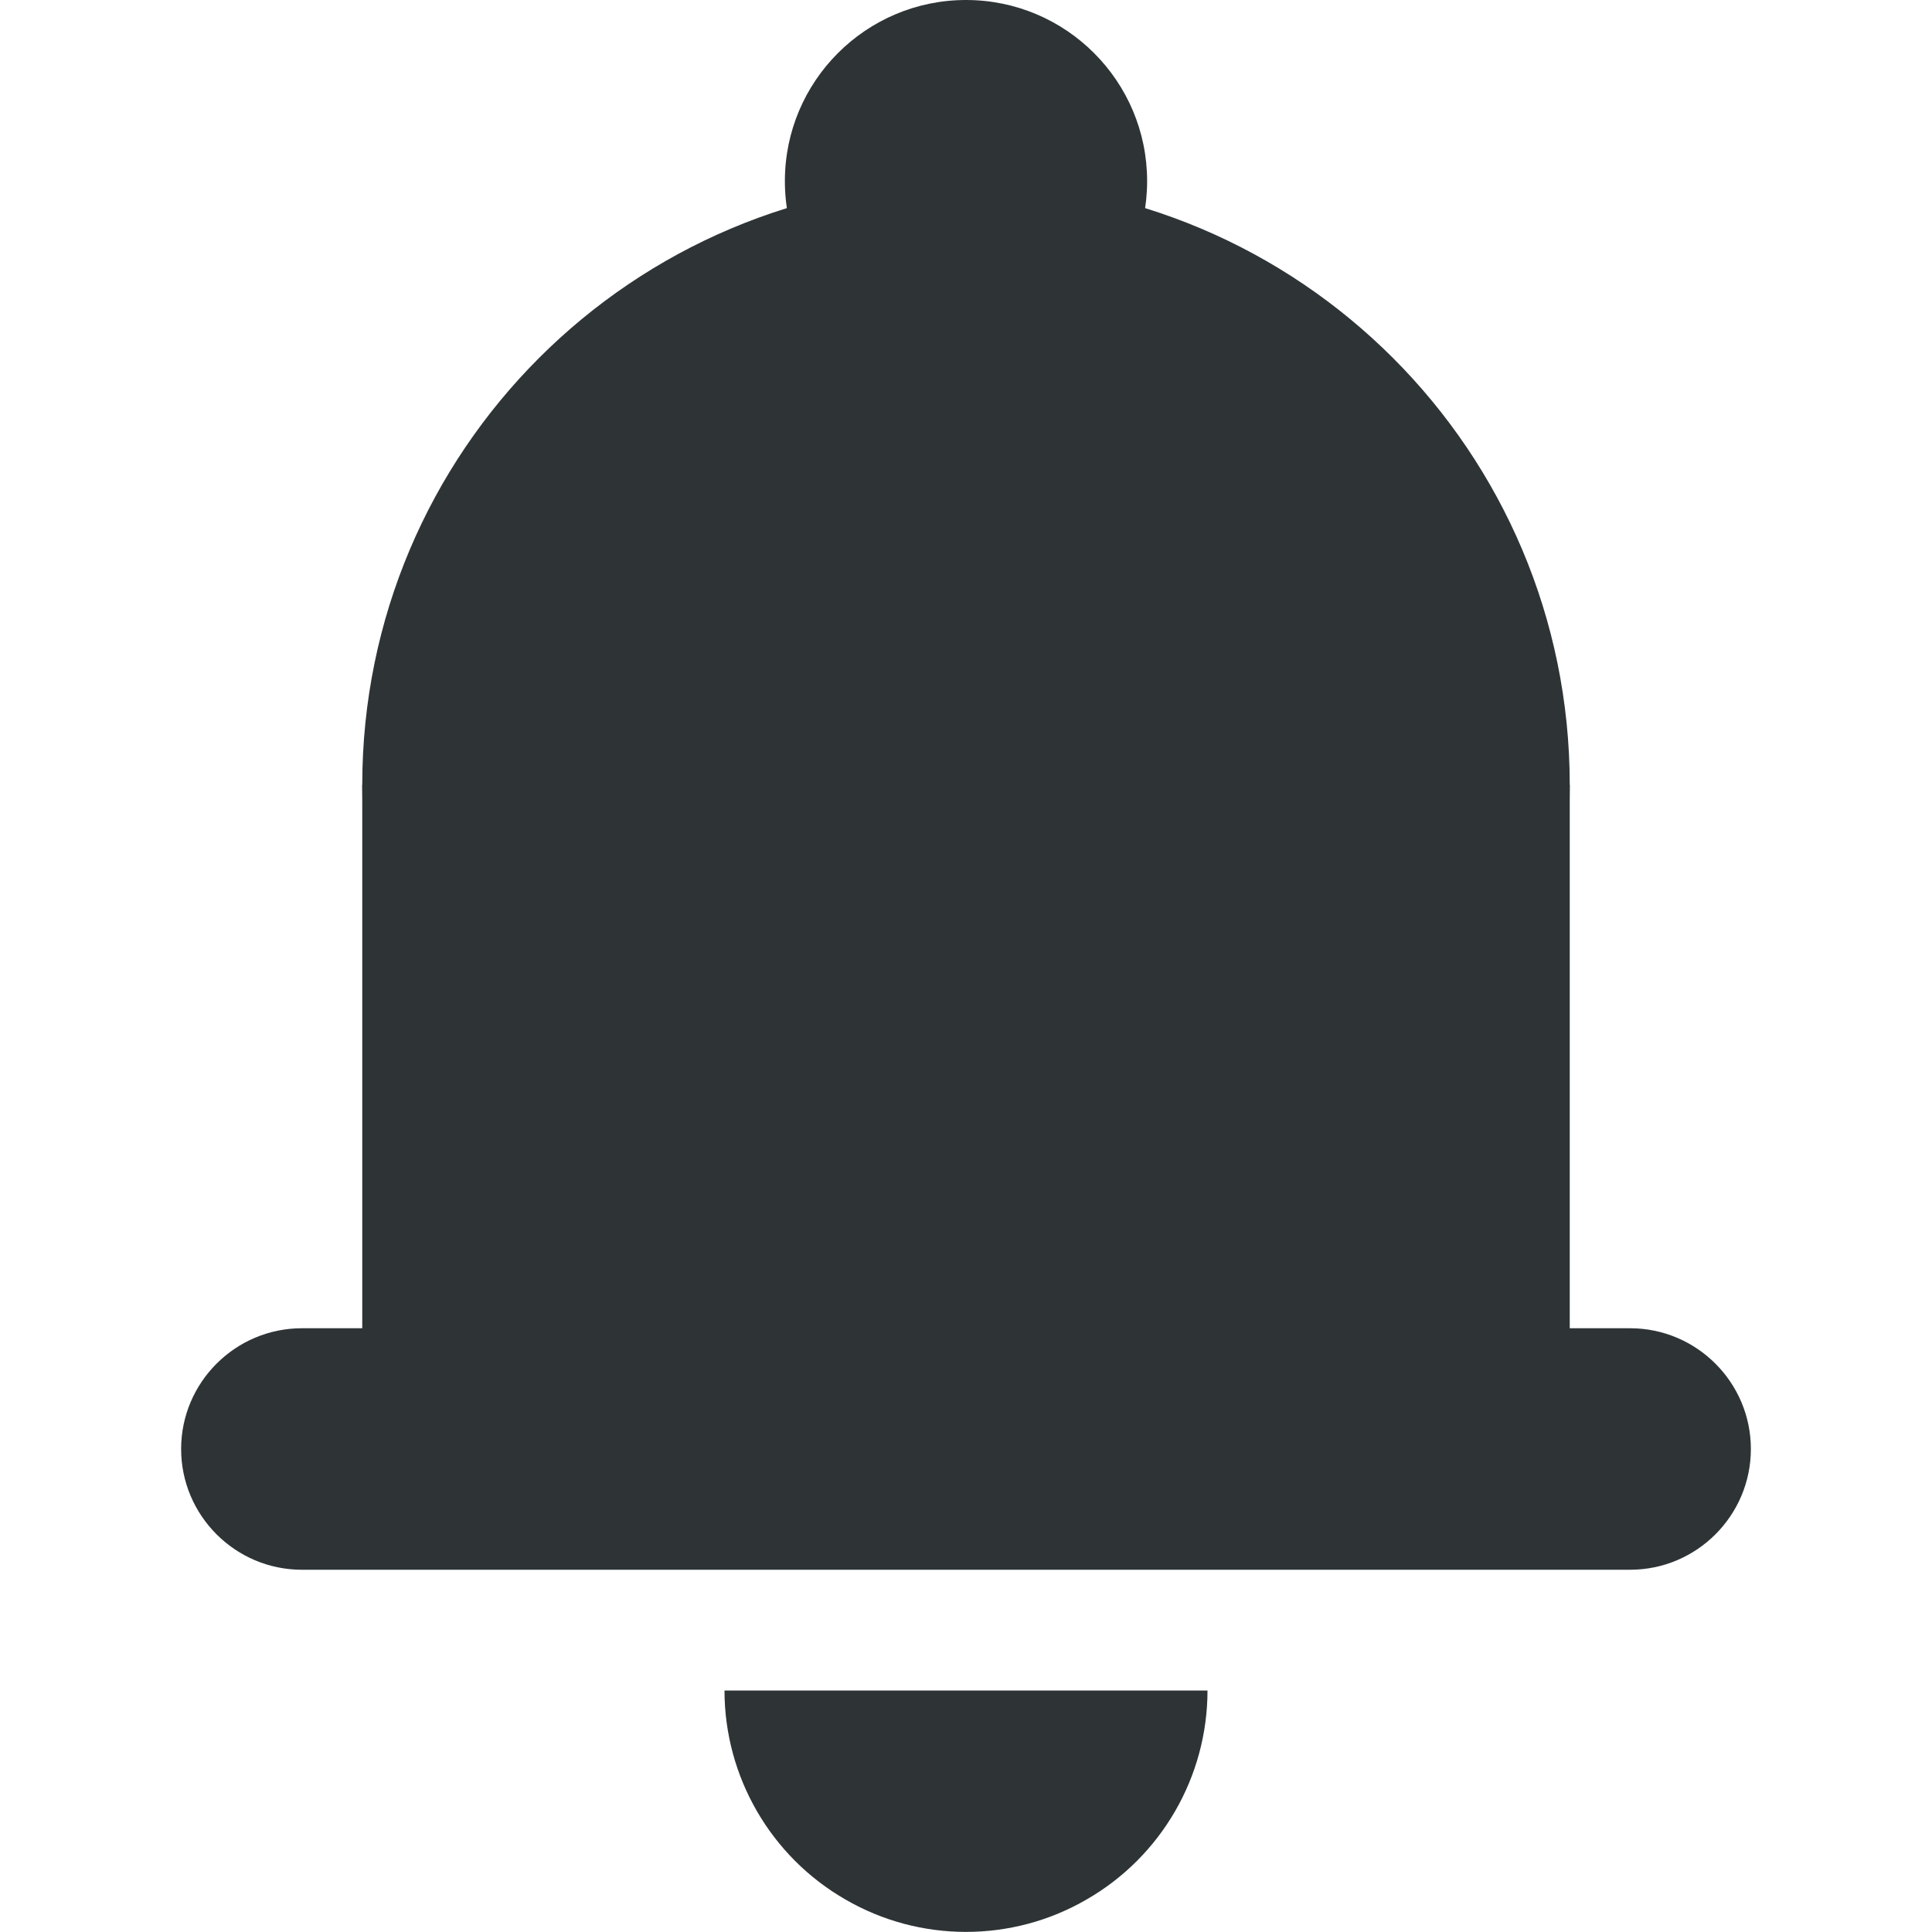
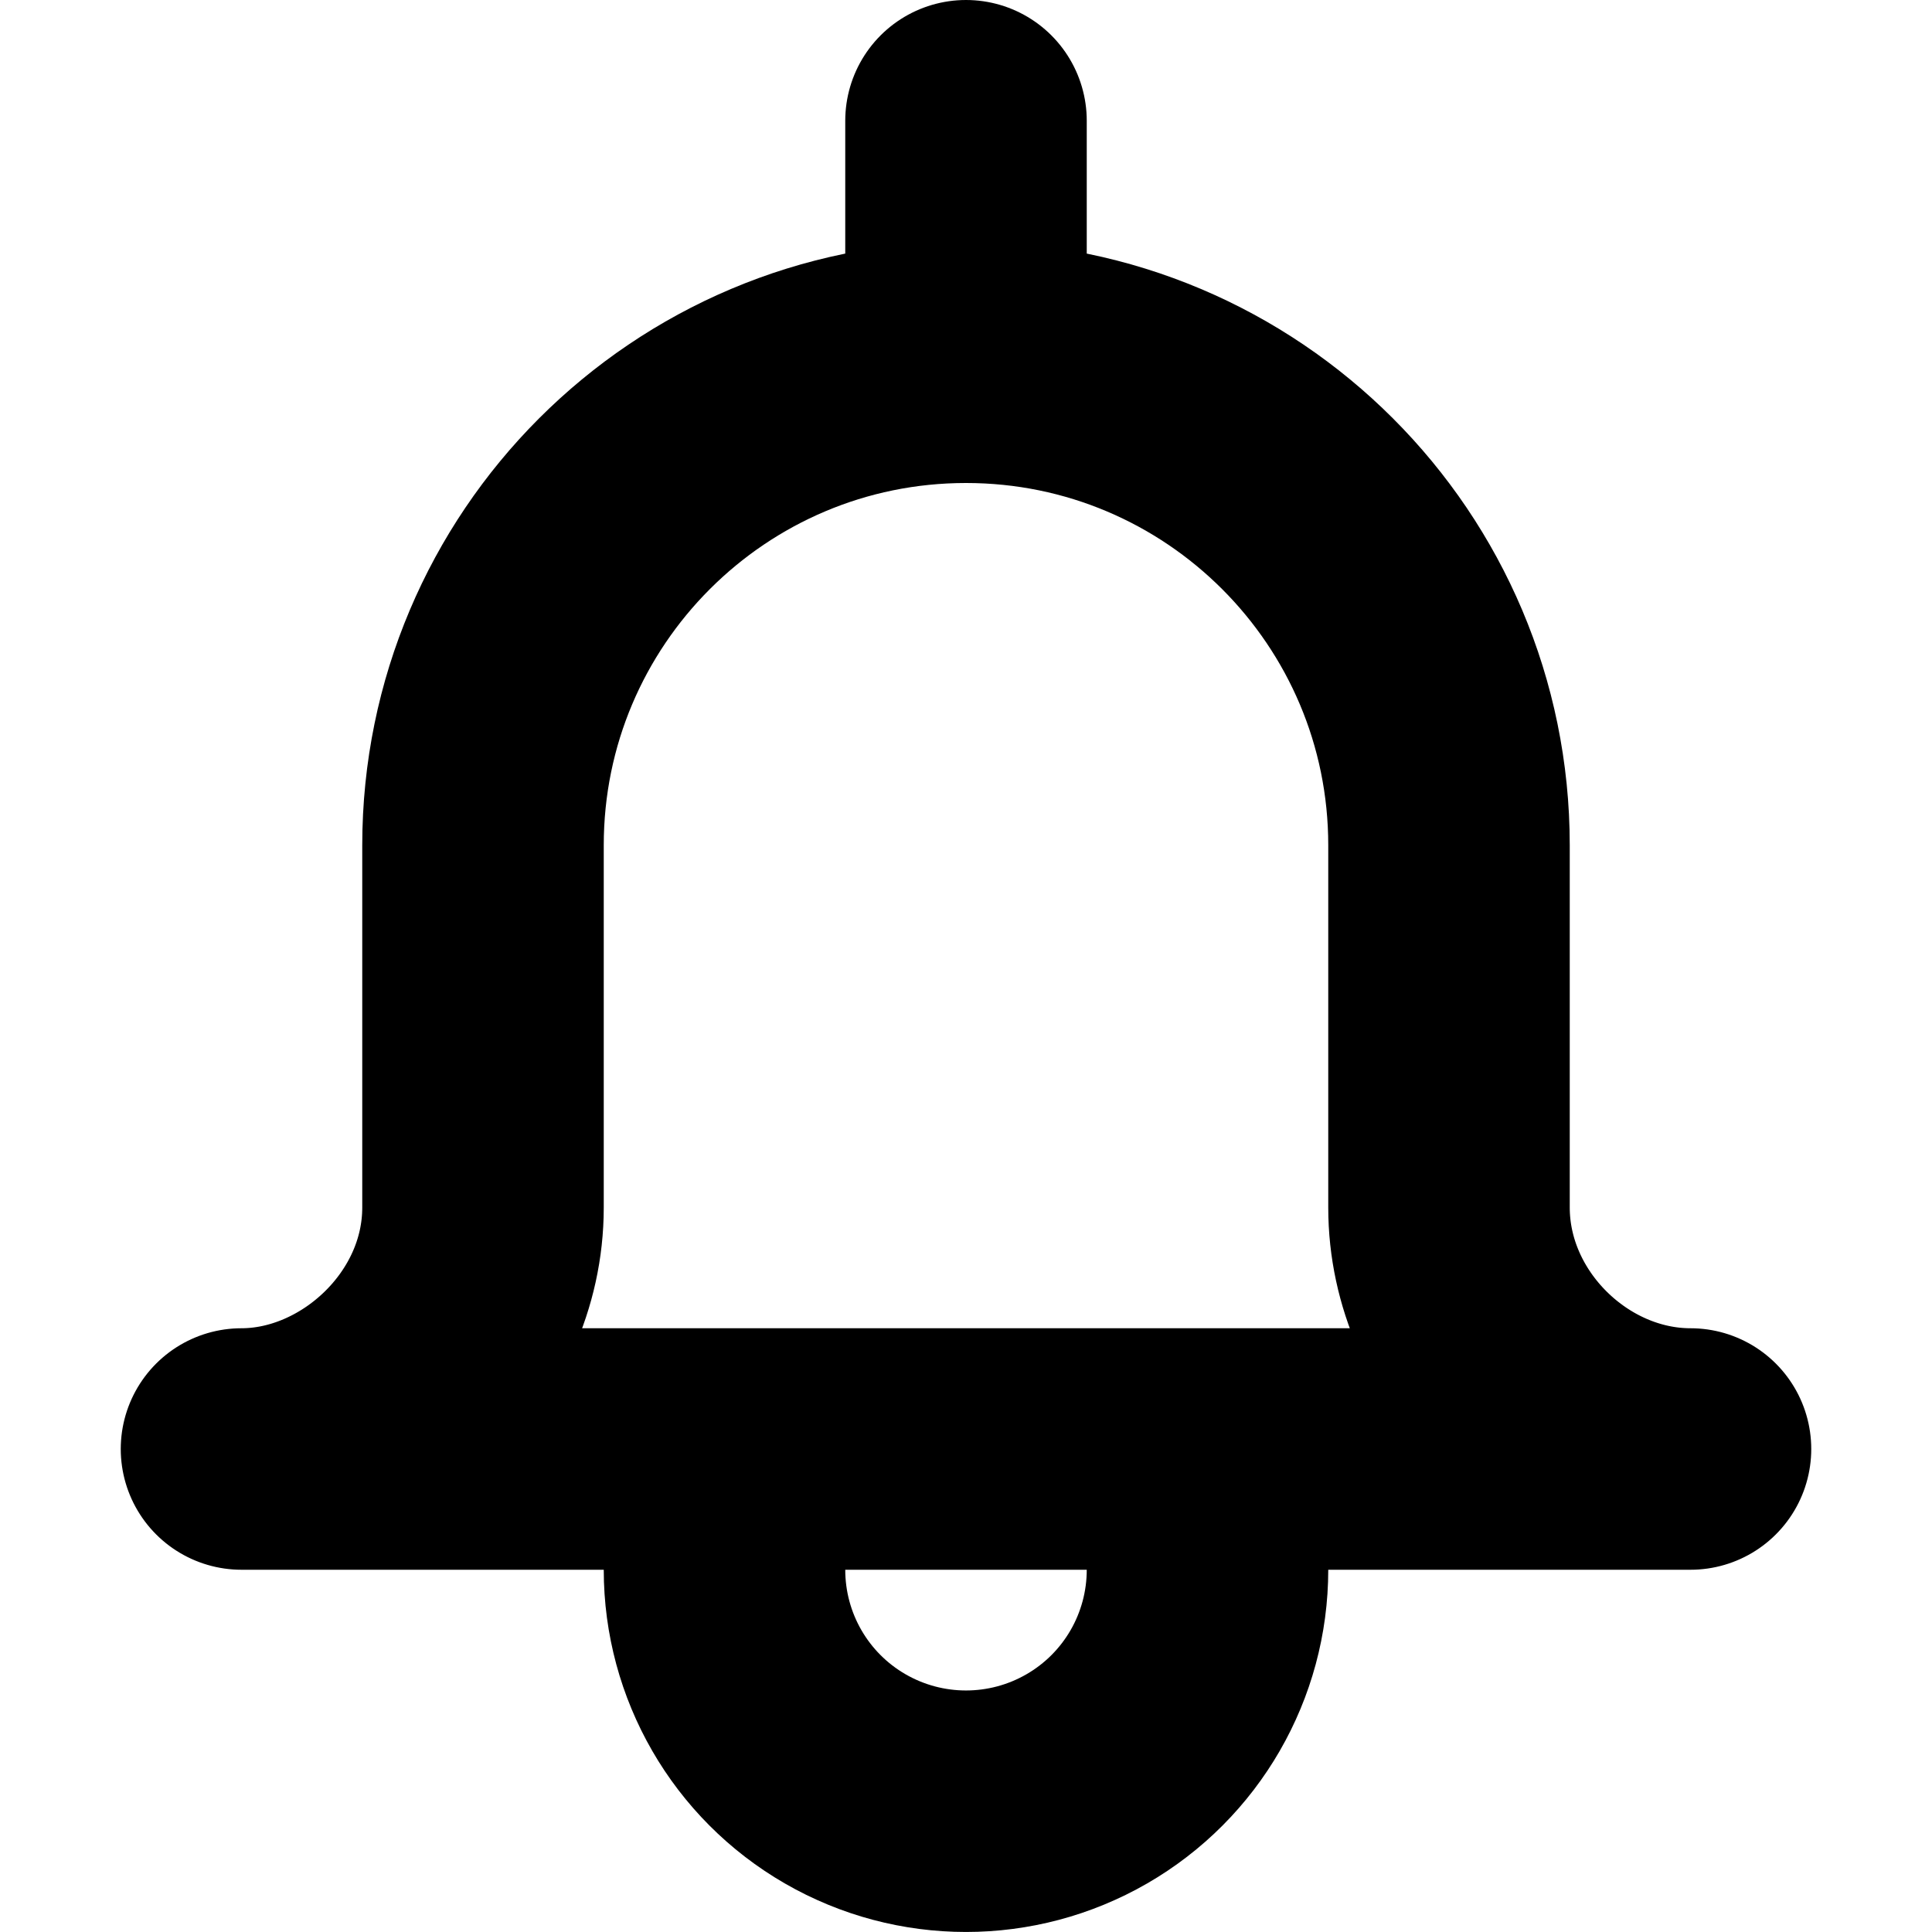
- <svg xmlns="http://www.w3.org/2000/svg" height="16px" viewBox="0 0 16 16" width="16px">
-   <g fill="#2e3436">
-     <path d="m 13 6.5 c 0 2.762 -2.238 5 -5 5 s -5 -2.238 -5 -5 s 2.238 -5 5 -5 s 5 2.238 5 5 z m 0 0" />
-     <path d="m 3 6.5 h 10 v 6 h -10 z m 0 0" />
-     <path d="m 2.5 13 h 11 c 0.551 0 1 -0.449 1 -1 s -0.449 -1 -1 -1 h -11 c -0.551 0 -1 0.449 -1 1 s 0.449 1 1 1 z m 0 0" />
-     <path d="m 10 14 c 0 0.715 -0.383 1.375 -1 1.73 c -0.617 0.359 -1.383 0.359 -2 0 c -0.617 -0.355 -1 -1.016 -1 -1.73" />
-     <path d="m 9.5 1.5 c 0 0.828 -0.672 1.5 -1.5 1.5 s -1.5 -0.672 -1.5 -1.5 s 0.672 -1.5 1.5 -1.5 s 1.5 0.672 1.5 1.5 z m 0 0" />
-   </g>
+ <svg xmlns="http://www.w3.org/2000/svg" xmlns:ns1="https://www.gtk.org/grappa" width="16" height="16" ns1:version="1" ns1:state="0" ns1:keywords="bell sound alarm noise ring preferences-system-notifications adw widget-toast">
+   <defs id="defs1" class="" ns1:states="none" ns1:animation-repeat="0" ns1:animation-segment="0">
+   </defs>
+   <path id="bell" fill="none" stroke="url(&quot;#gpa:foreground&quot;) rgb(0,0,0)" stroke-opacity="1" stroke-width="2" stroke-linecap="round" stroke-linejoin="round" stroke-dasharray="none" d="M 10 13 C 10 13.715, 9.619 14.375, 9 14.732 C 8.381 15.089, 7.619 15.089, 7 14.732 C 6.381 14.375, 6 13.715, 6 13 M 8 3 L 8 1 M 2 12 L 14 12 M 2 12 C 3.025 12, 4 11.106, 4 10 L 4 7 C 4 4.791, 5.791 3, 8 3 C 10.209 3, 12 4.791, 12 7 L 12 10 C 12 11.085, 12.939 12, 14 12" class="transparent-fill foreground-stroke" ns1:stroke-width="0.5 2 3" ns1:stroke="foreground" ns1:fill="none">
+   </path>
</svg>
